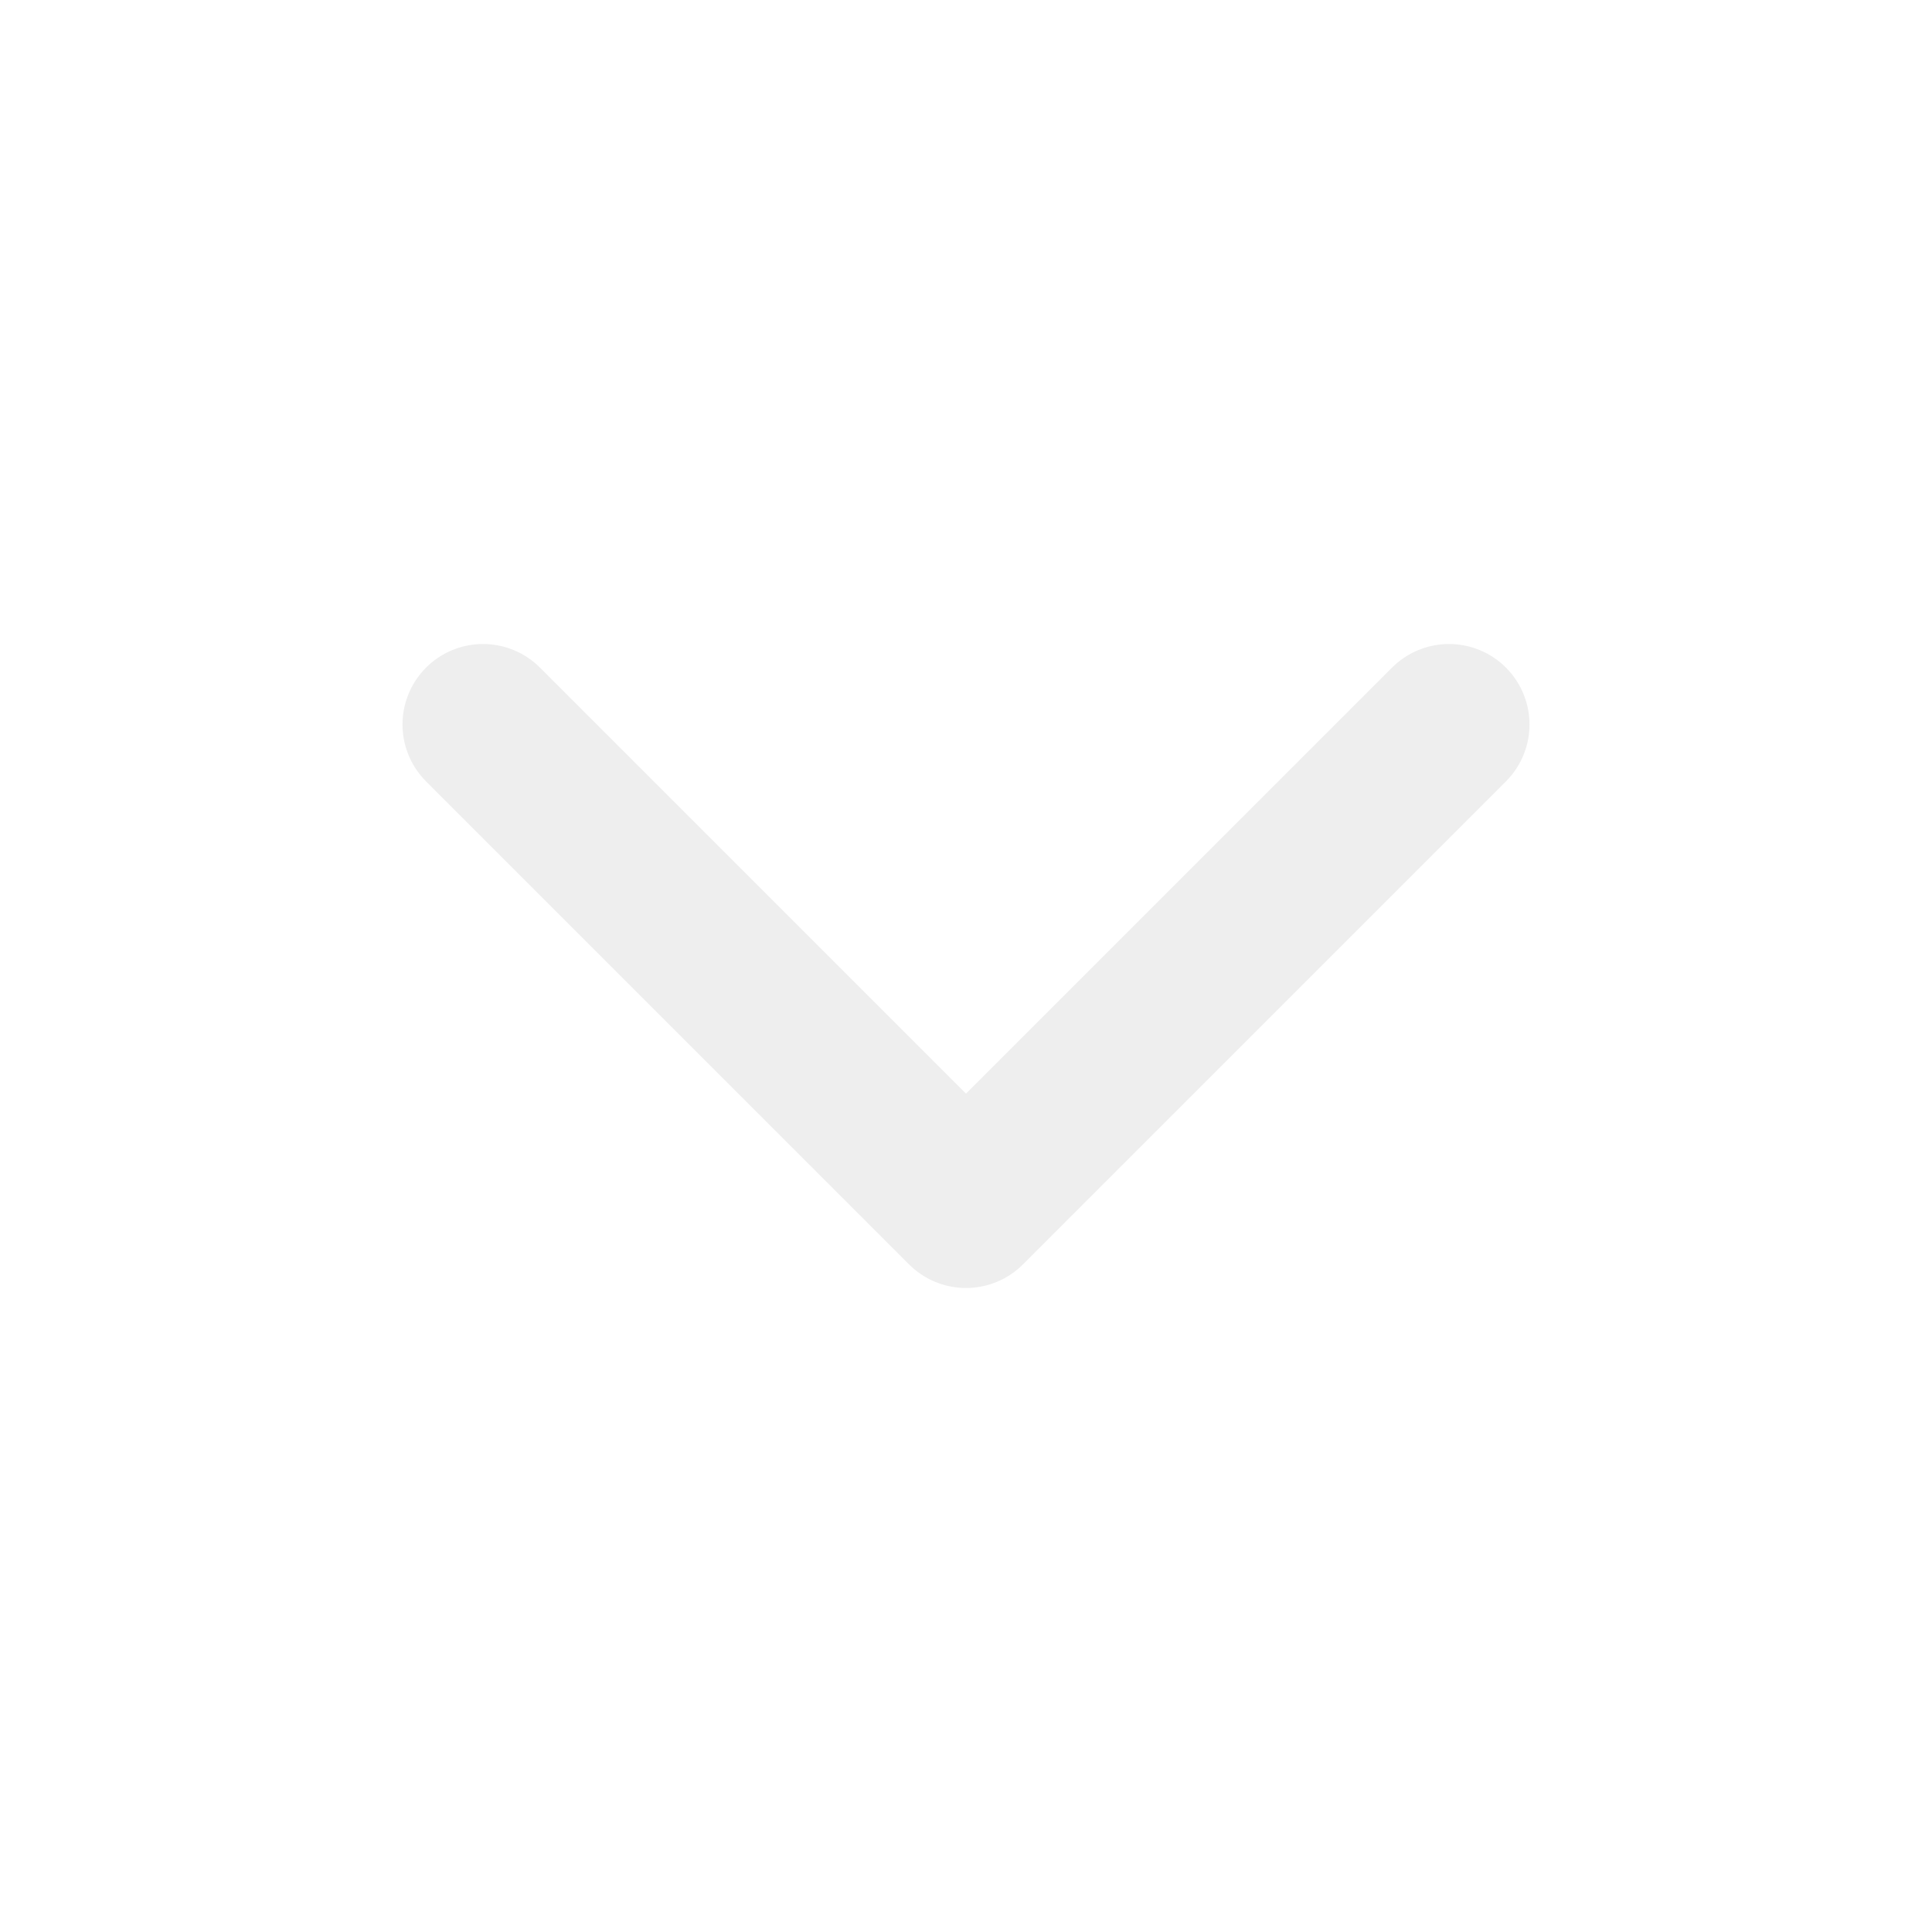
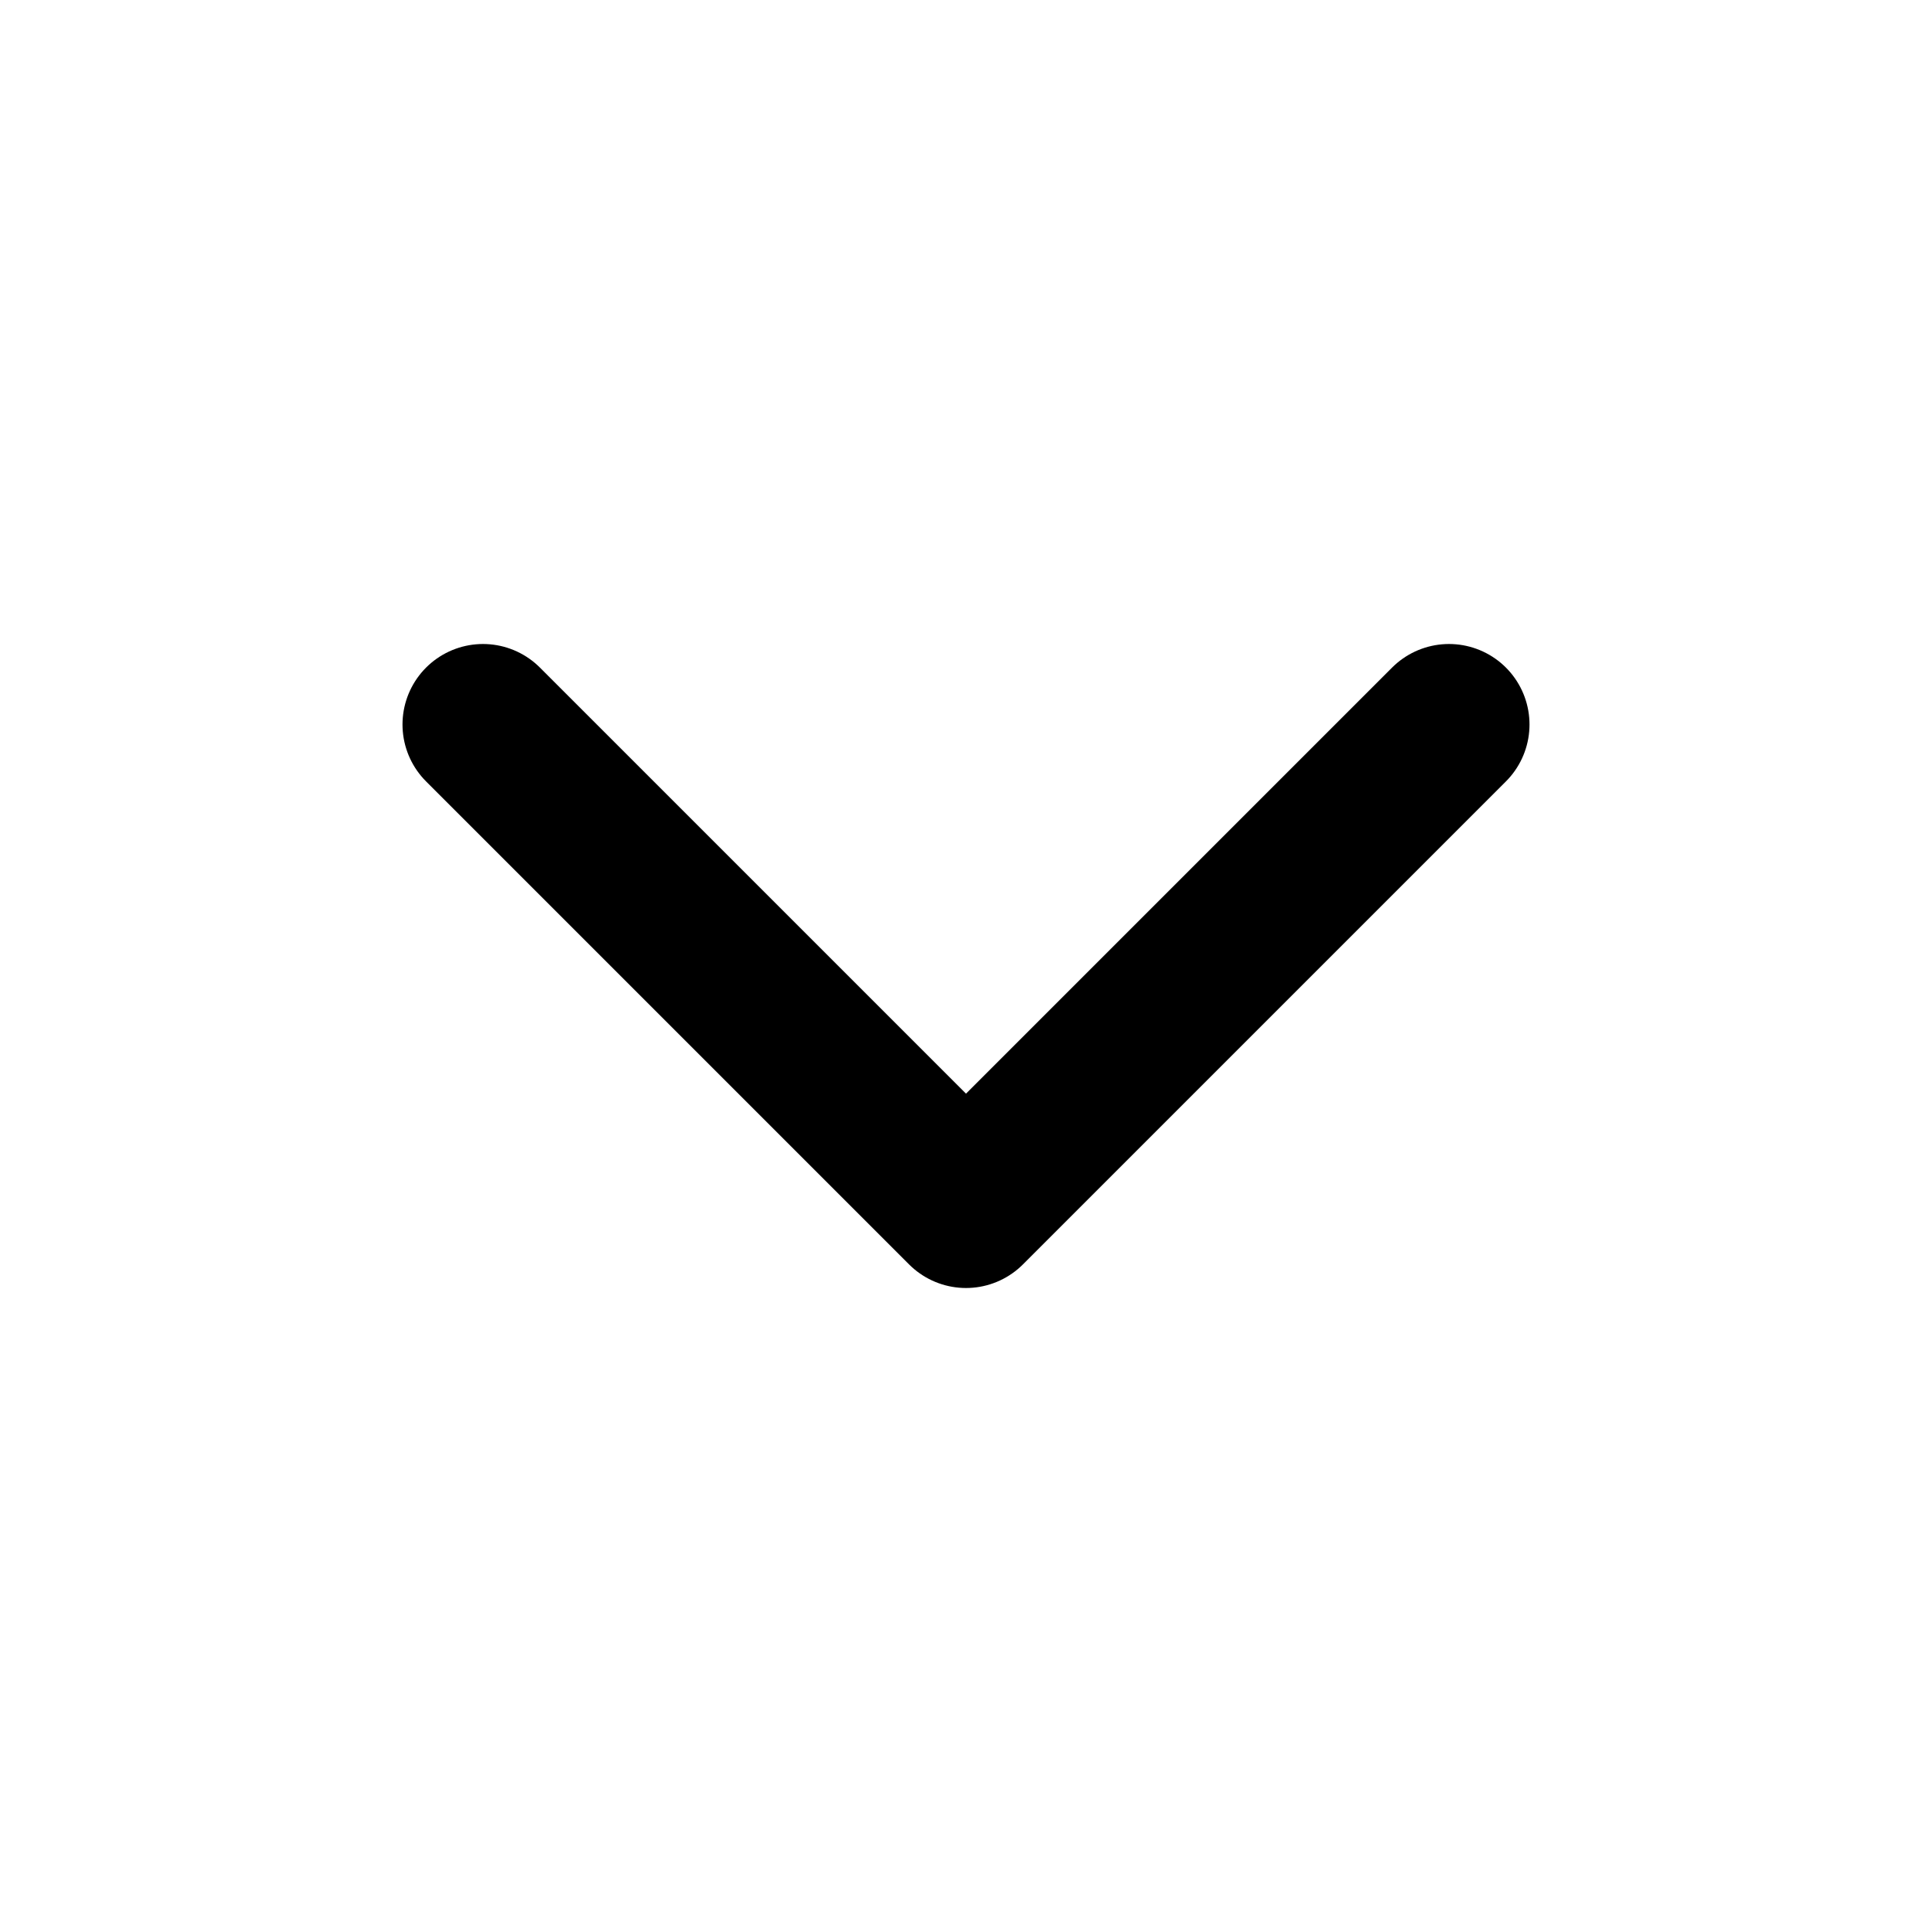
<svg xmlns="http://www.w3.org/2000/svg" width="12" height="12" viewBox="0 0 12 12" fill="none">
-   <path d="M3 4.5L6 7.5L9 4.5" stroke="#EEEEEE" stroke-linecap="round" stroke-linejoin="round" />
+   <path d="M3 4.5L6 7.5L9 4.5" stroke="currentcolor" stroke-linecap="round" stroke-linejoin="round" />
</svg>
